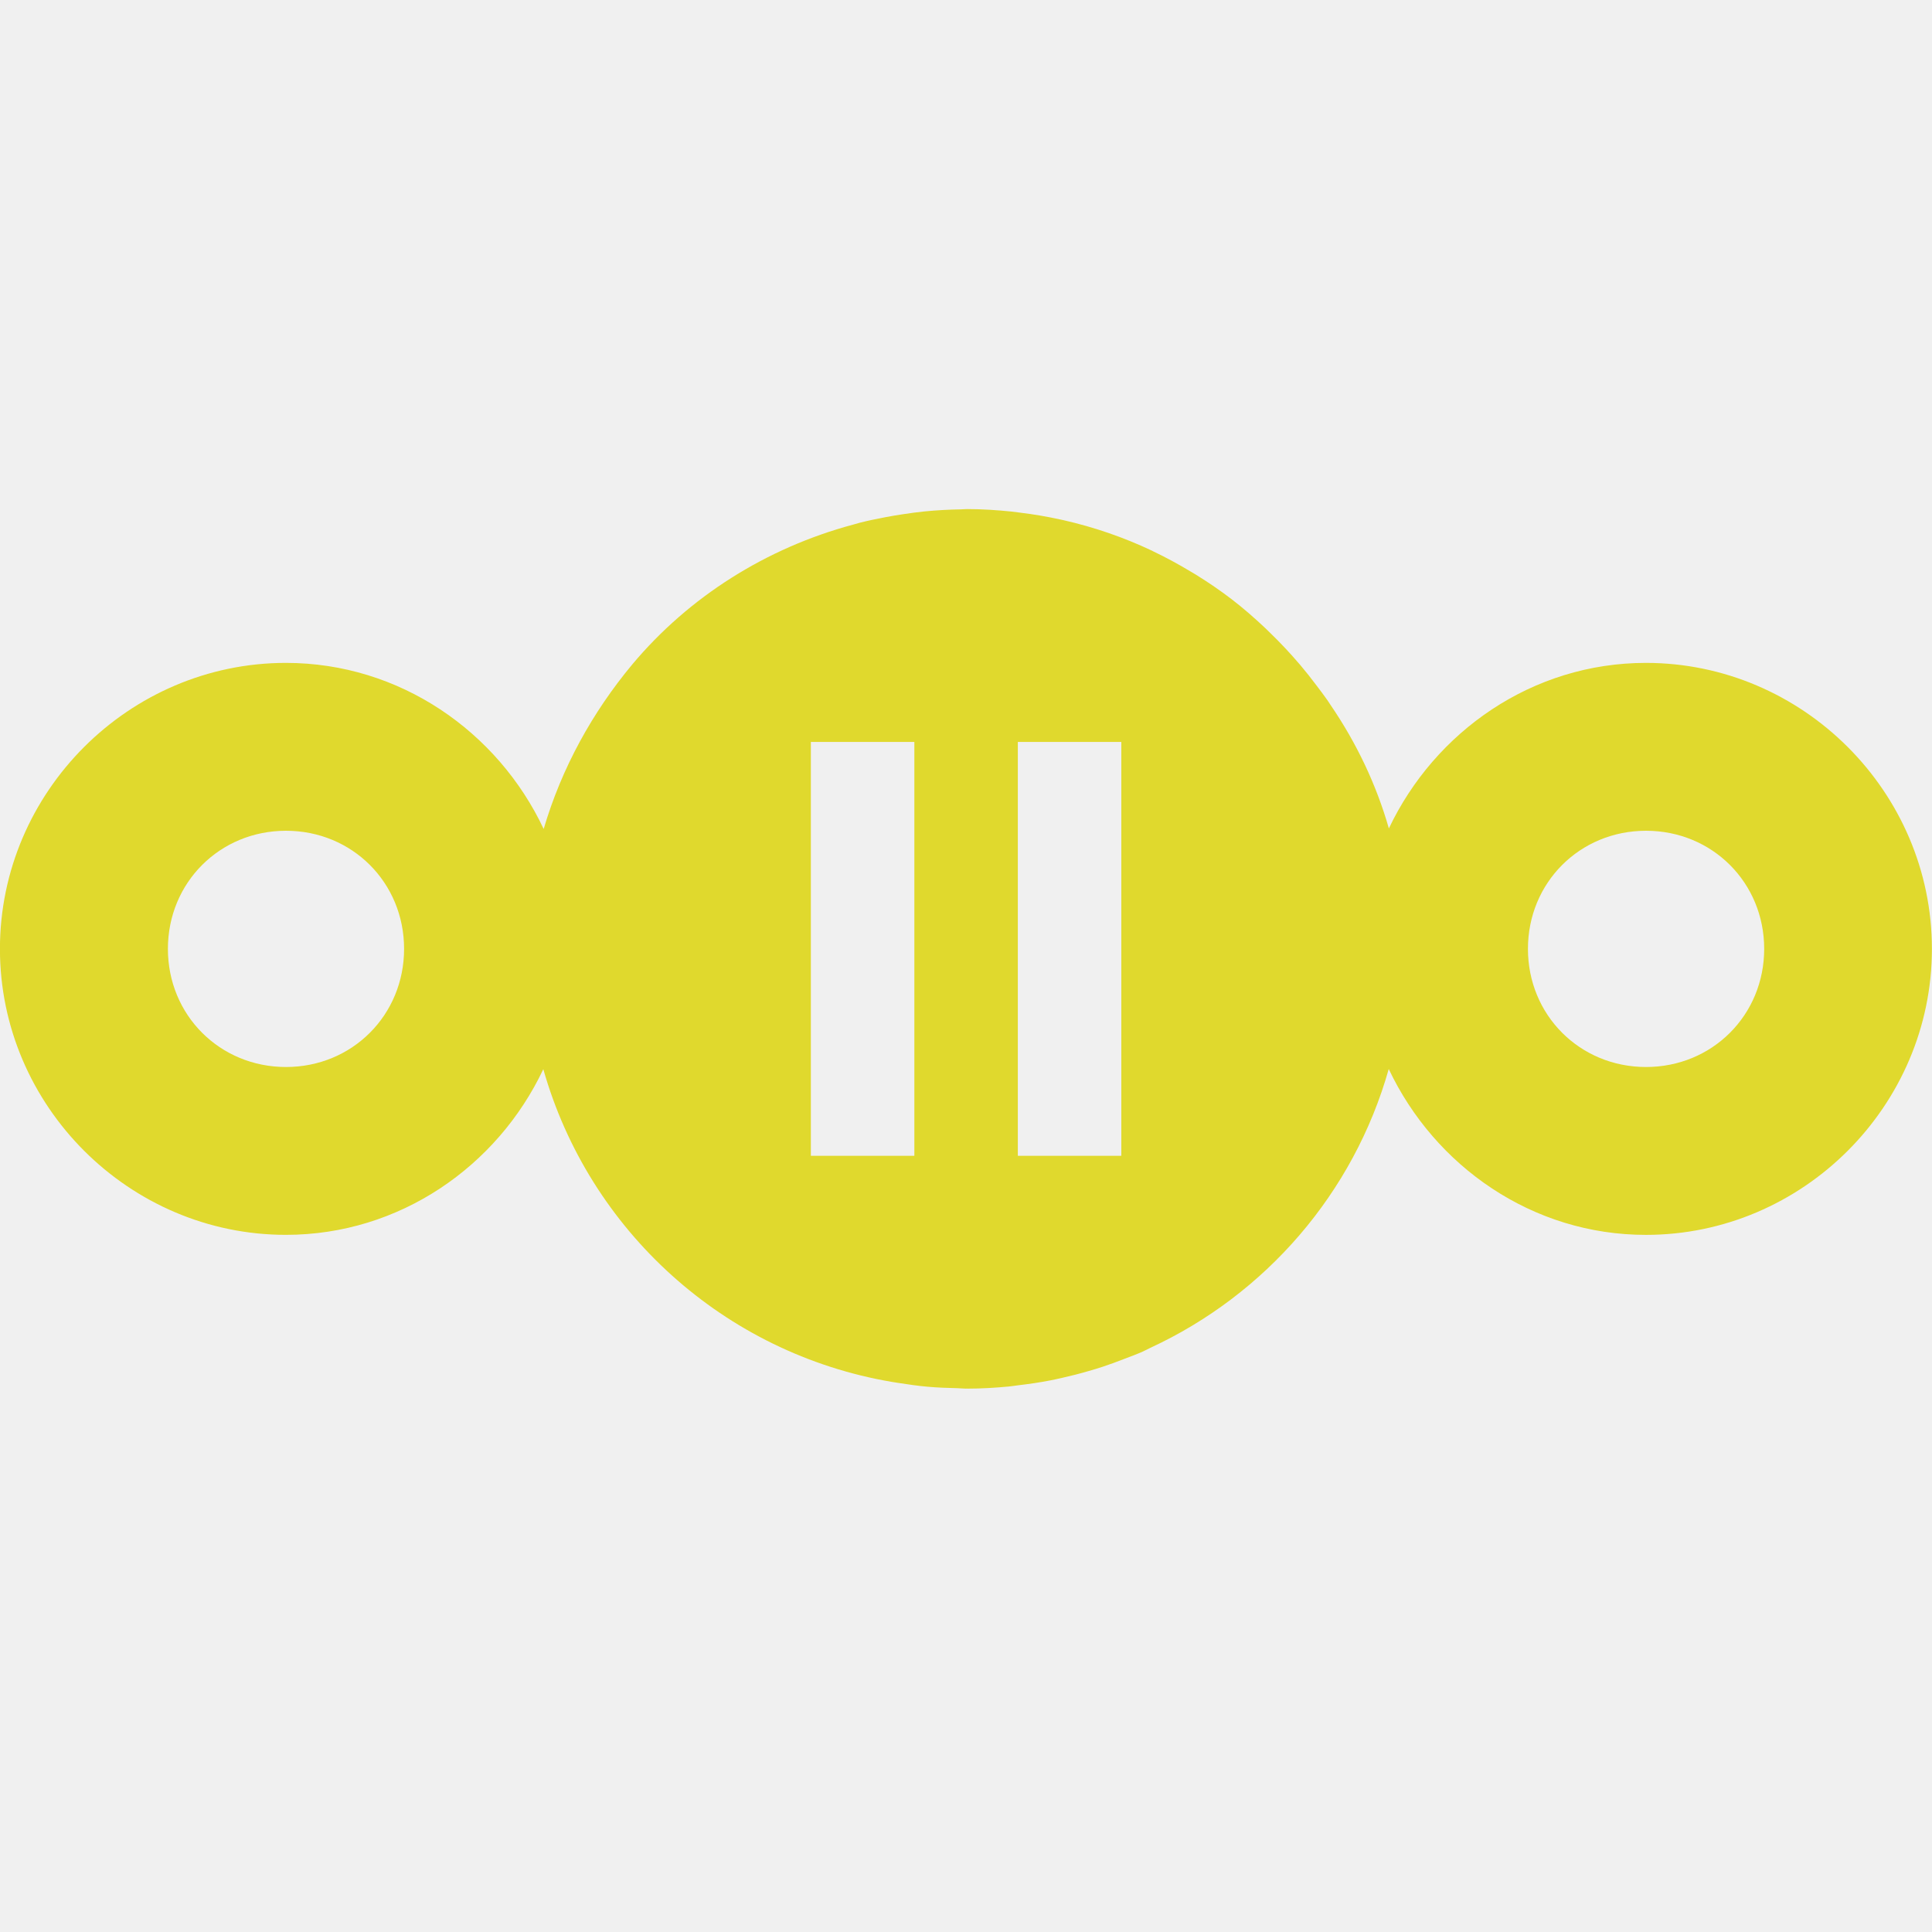
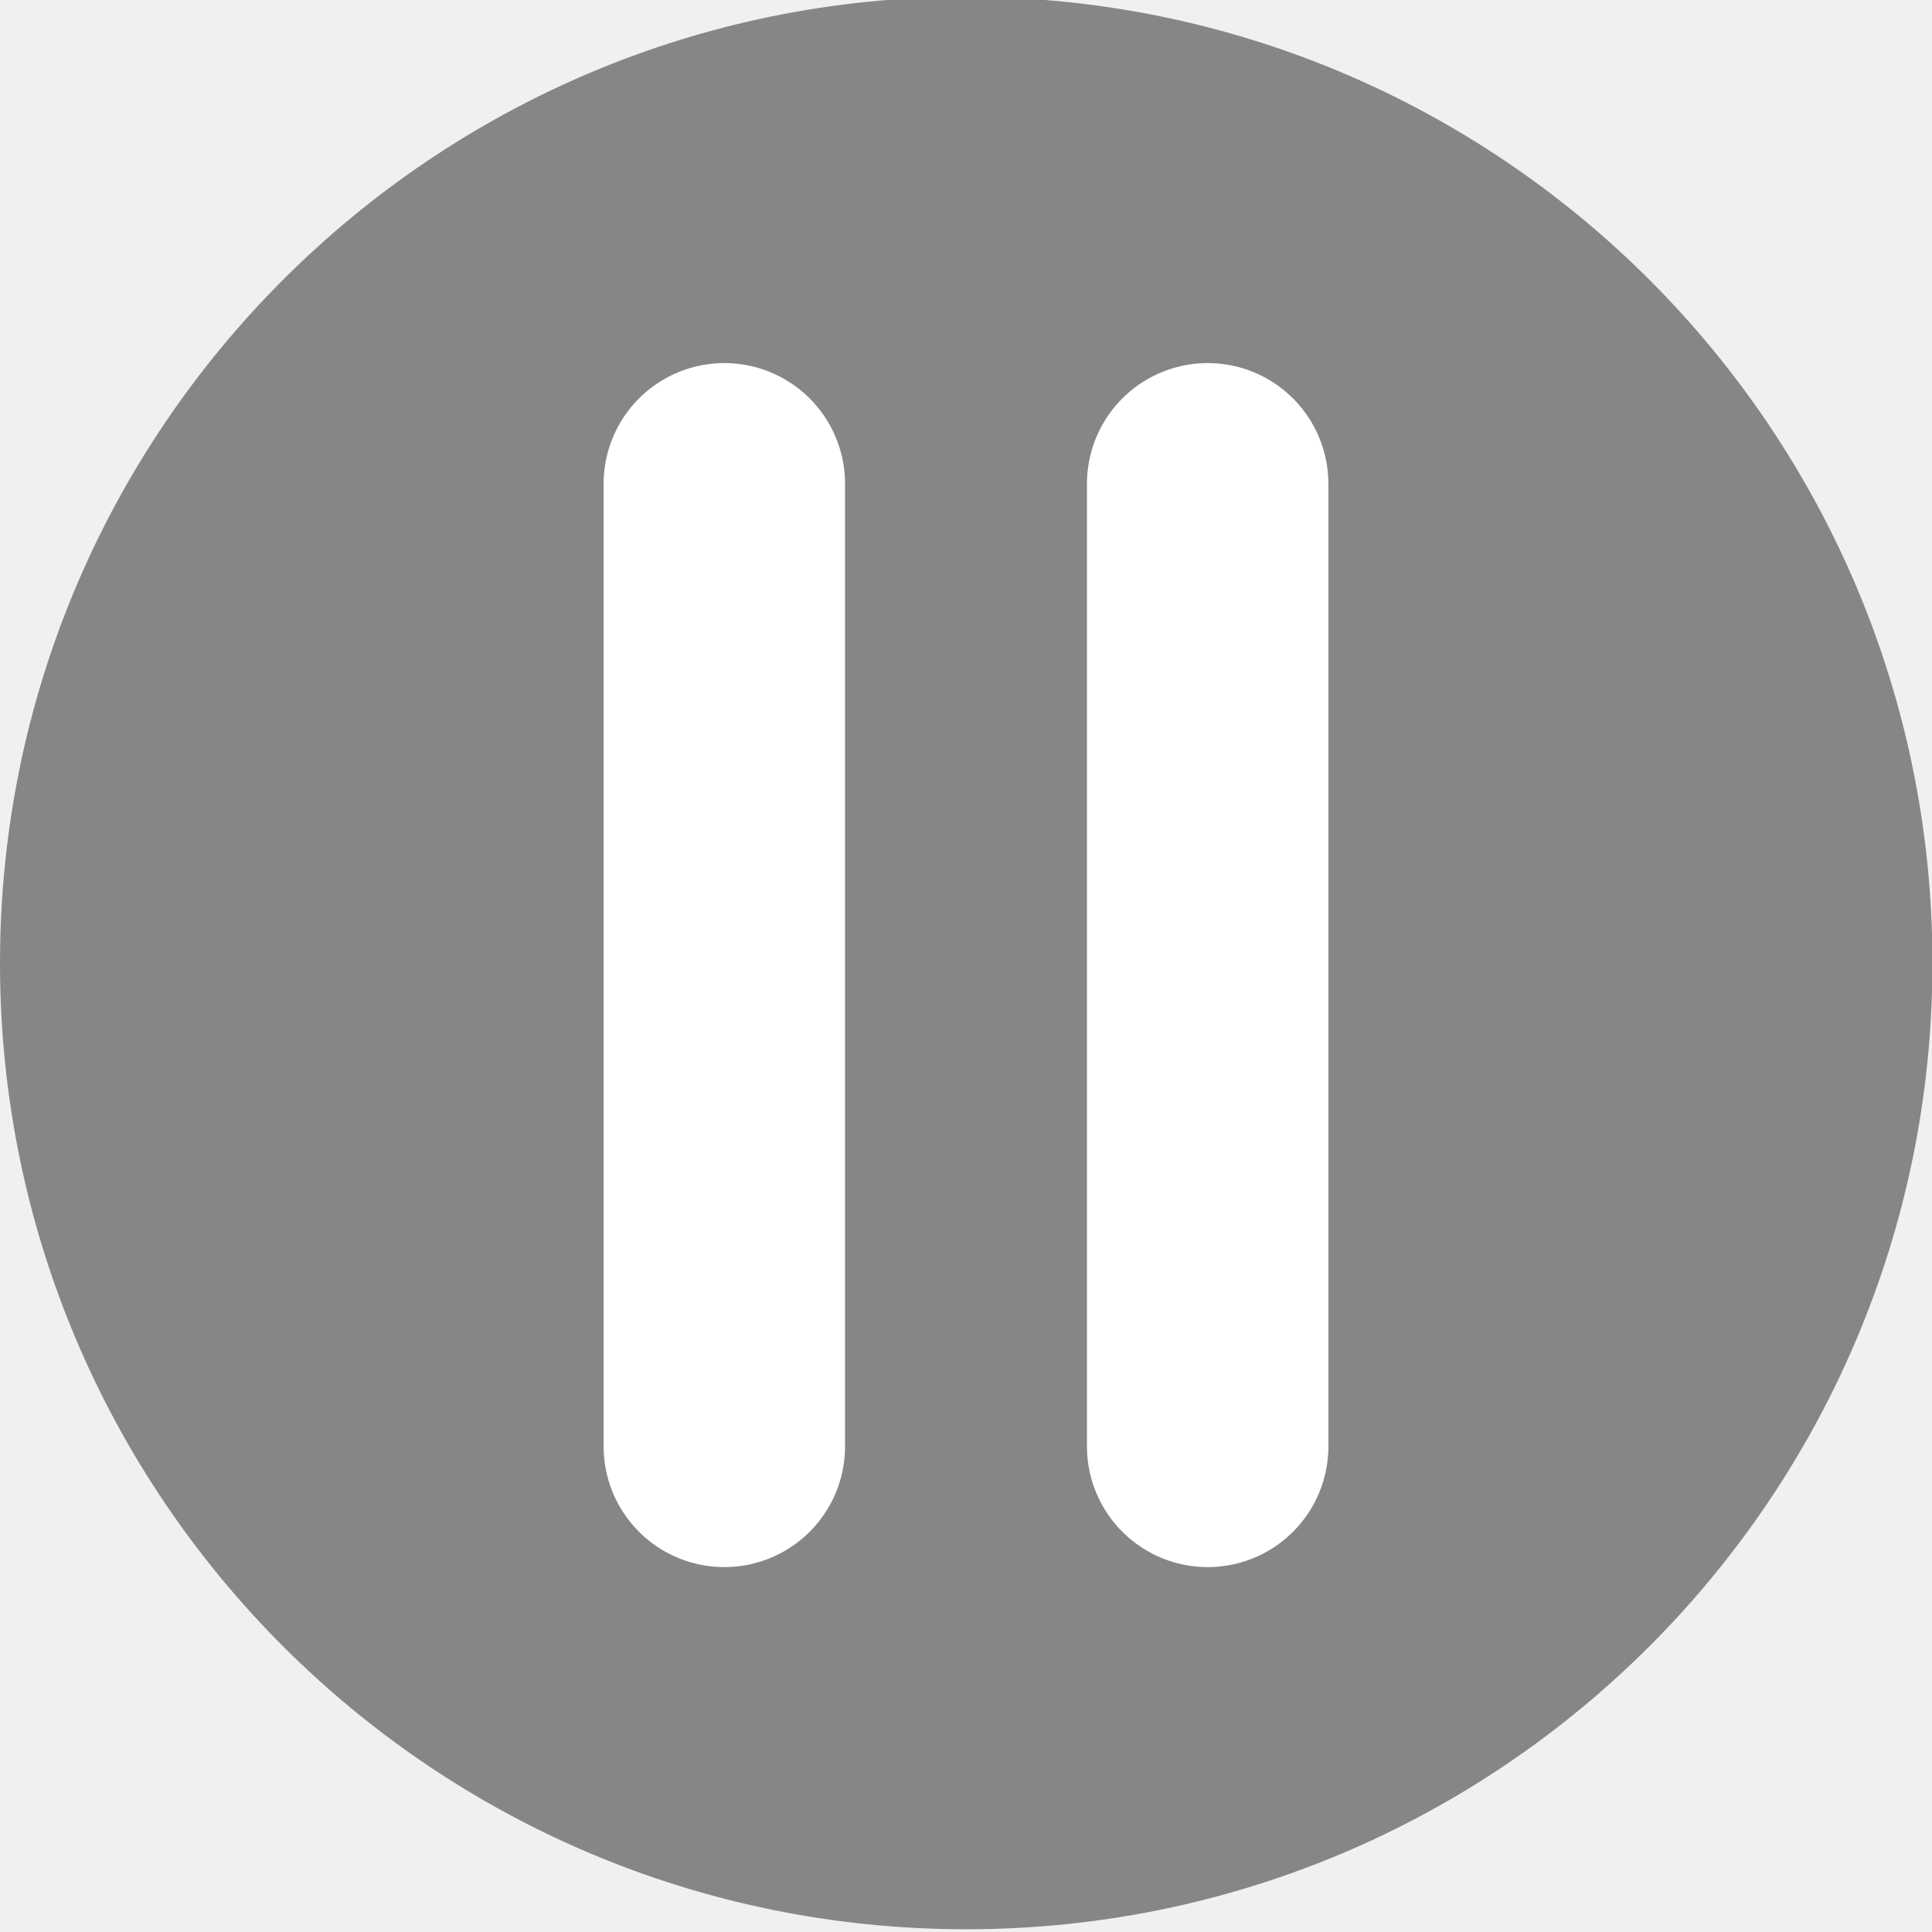
- <svg xmlns="http://www.w3.org/2000/svg" version="1.1" xml:space="preserve" enable-background="new 0 0 64 64" y="0px" x="0px" viewBox="0 0 64 64">
-   <path d="m32.002 16.865c-0.053 0-0.104 0.007-0.156 0.008-0.409 0.006-0.815 0.029-1.215 0.068-0.239 0.023-0.473 0.057-0.709 0.092-0.203 0.03-0.404 0.063-0.604 0.102-0.283 0.053-0.563 0.112-0.84 0.182-0.074 0.019-0.145 0.042-0.219 0.062-2.876 0.772-5.437 2.391-7.311 4.627-1.32 1.584-2.343 3.431-2.938 5.455-1.518-3.223-4.765-5.502-8.539-5.502-5.198 0.001-9.472 4.274-9.473 9.473-0.001 5.199 4.274 9.474 9.473 9.474 3.768 0 7.007-2.272 8.527-5.488 1.514 5.341 5.986 9.415 11.545 10.359 0.073 0.013 0.147 0.023 0.221 0.035 0.319 0.049 0.638 0.097 0.963 0.125 0.328 0.03 0.662 0.041 0.996 0.049 0.093 0.002 0.184 0.014 0.277 0.014 0.007 0 0.014-0.002 0.021-0.002 0.009 0 0.017 0.002 0.025 0.002 0.463 0 0.919-0.027 1.371-0.07 0.101-0.01 0.199-0.027 0.299-0.039 0.361-0.042 0.718-0.094 1.07-0.162 0.129-0.025 0.255-0.054 0.383-0.082 0.305-0.068 0.605-0.145 0.902-0.232 0.157-0.045 0.312-0.092 0.467-0.143 0.238-0.079 0.471-0.165 0.703-0.256 0.197-0.076 0.397-0.148 0.59-0.232 0.094-0.041 0.183-0.091 0.275-0.135 3.818-1.765 6.735-5.125 7.898-9.236 1.521 3.215 4.75 5.494 8.518 5.494 5.2 0.001 9.475-4.274 9.475-9.475-0.001-5.199-4.276-9.473-9.475-9.473-3.764 0.001-6.991 2.275-8.514 5.484-0.42-1.467-1.076-2.835-1.926-4.082-0.038-0.057-0.075-0.114-0.113-0.17-0.112-0.159-0.229-0.316-0.348-0.471-0.178-0.239-0.363-0.472-0.555-0.699-0.004-0.005-0.009-0.01-0.014-0.016-0.006-0.007-0.012-0.013-0.018-0.02-0.295-0.346-0.606-0.677-0.932-0.994-0.062-0.061-0.123-0.122-0.186-0.182-0.352-0.331-0.715-0.65-1.098-0.945-0.388-0.299-0.795-0.575-1.213-0.834-0.053-0.033-0.108-0.063-0.162-0.096-0.405-0.244-0.821-0.47-1.25-0.674-0.009-0.004-0.018-0.011-0.027-0.016-0.004-0.002-0.009-0.004-0.014-0.006-0.924-0.436-1.901-0.774-2.92-1.006-0.032-0.007-0.065-0.014-0.098-0.021-0.449-0.099-0.904-0.177-1.367-0.232-0.081-0.01-0.161-0.023-0.242-0.031-0.488-0.05-0.981-0.084-1.482-0.084-0.009 0-0.018 0.002-0.027 0.002-0.007-0-0.013-0.002-0.02-0.002zm-5.141 7.713h3.428v13.709h-3.428v-13.709zm6.856 0h3.428v13.709h-3.428v-13.709zm-24.243 2.942c2.194 0 3.912 1.718 3.912 3.912 0 2.194-1.718 3.914-3.912 3.914-2.194-0-3.912-1.72-3.912-3.914 0-2.193 1.718-3.912 3.912-3.912zm45.053 0c2.194-0 3.914 1.718 3.914 3.912 0.001 2.195-1.72 3.914-3.914 3.914-2.194-0-3.912-1.72-3.912-3.914 0-2.193 1.718-3.912 3.912-3.912z" fill-rule="evenodd" clip-rule="evenodd" fill="#e0d92d" />
+ <svg xmlns="http://www.w3.org/2000/svg" height="16" width="16" version="1.1" viewBox="0 0 4.233 4.233">
+   <g transform="translate(0 -292.77)">
+     <circle stroke-width=".251" cy="294.88" cx="2.117" r="2.117" fill="#868686" />
+     <path stroke-linejoin="round" d="m1.587 293.83v2.109" stroke="#fff" stroke-linecap="round" stroke-width=".529" fill="none" />
+     <path stroke-linejoin="round" d="m2.646 293.83v2.109" stroke="#fff" stroke-linecap="round" stroke-width=".529" fill="none" />
+   </g>
</svg>
